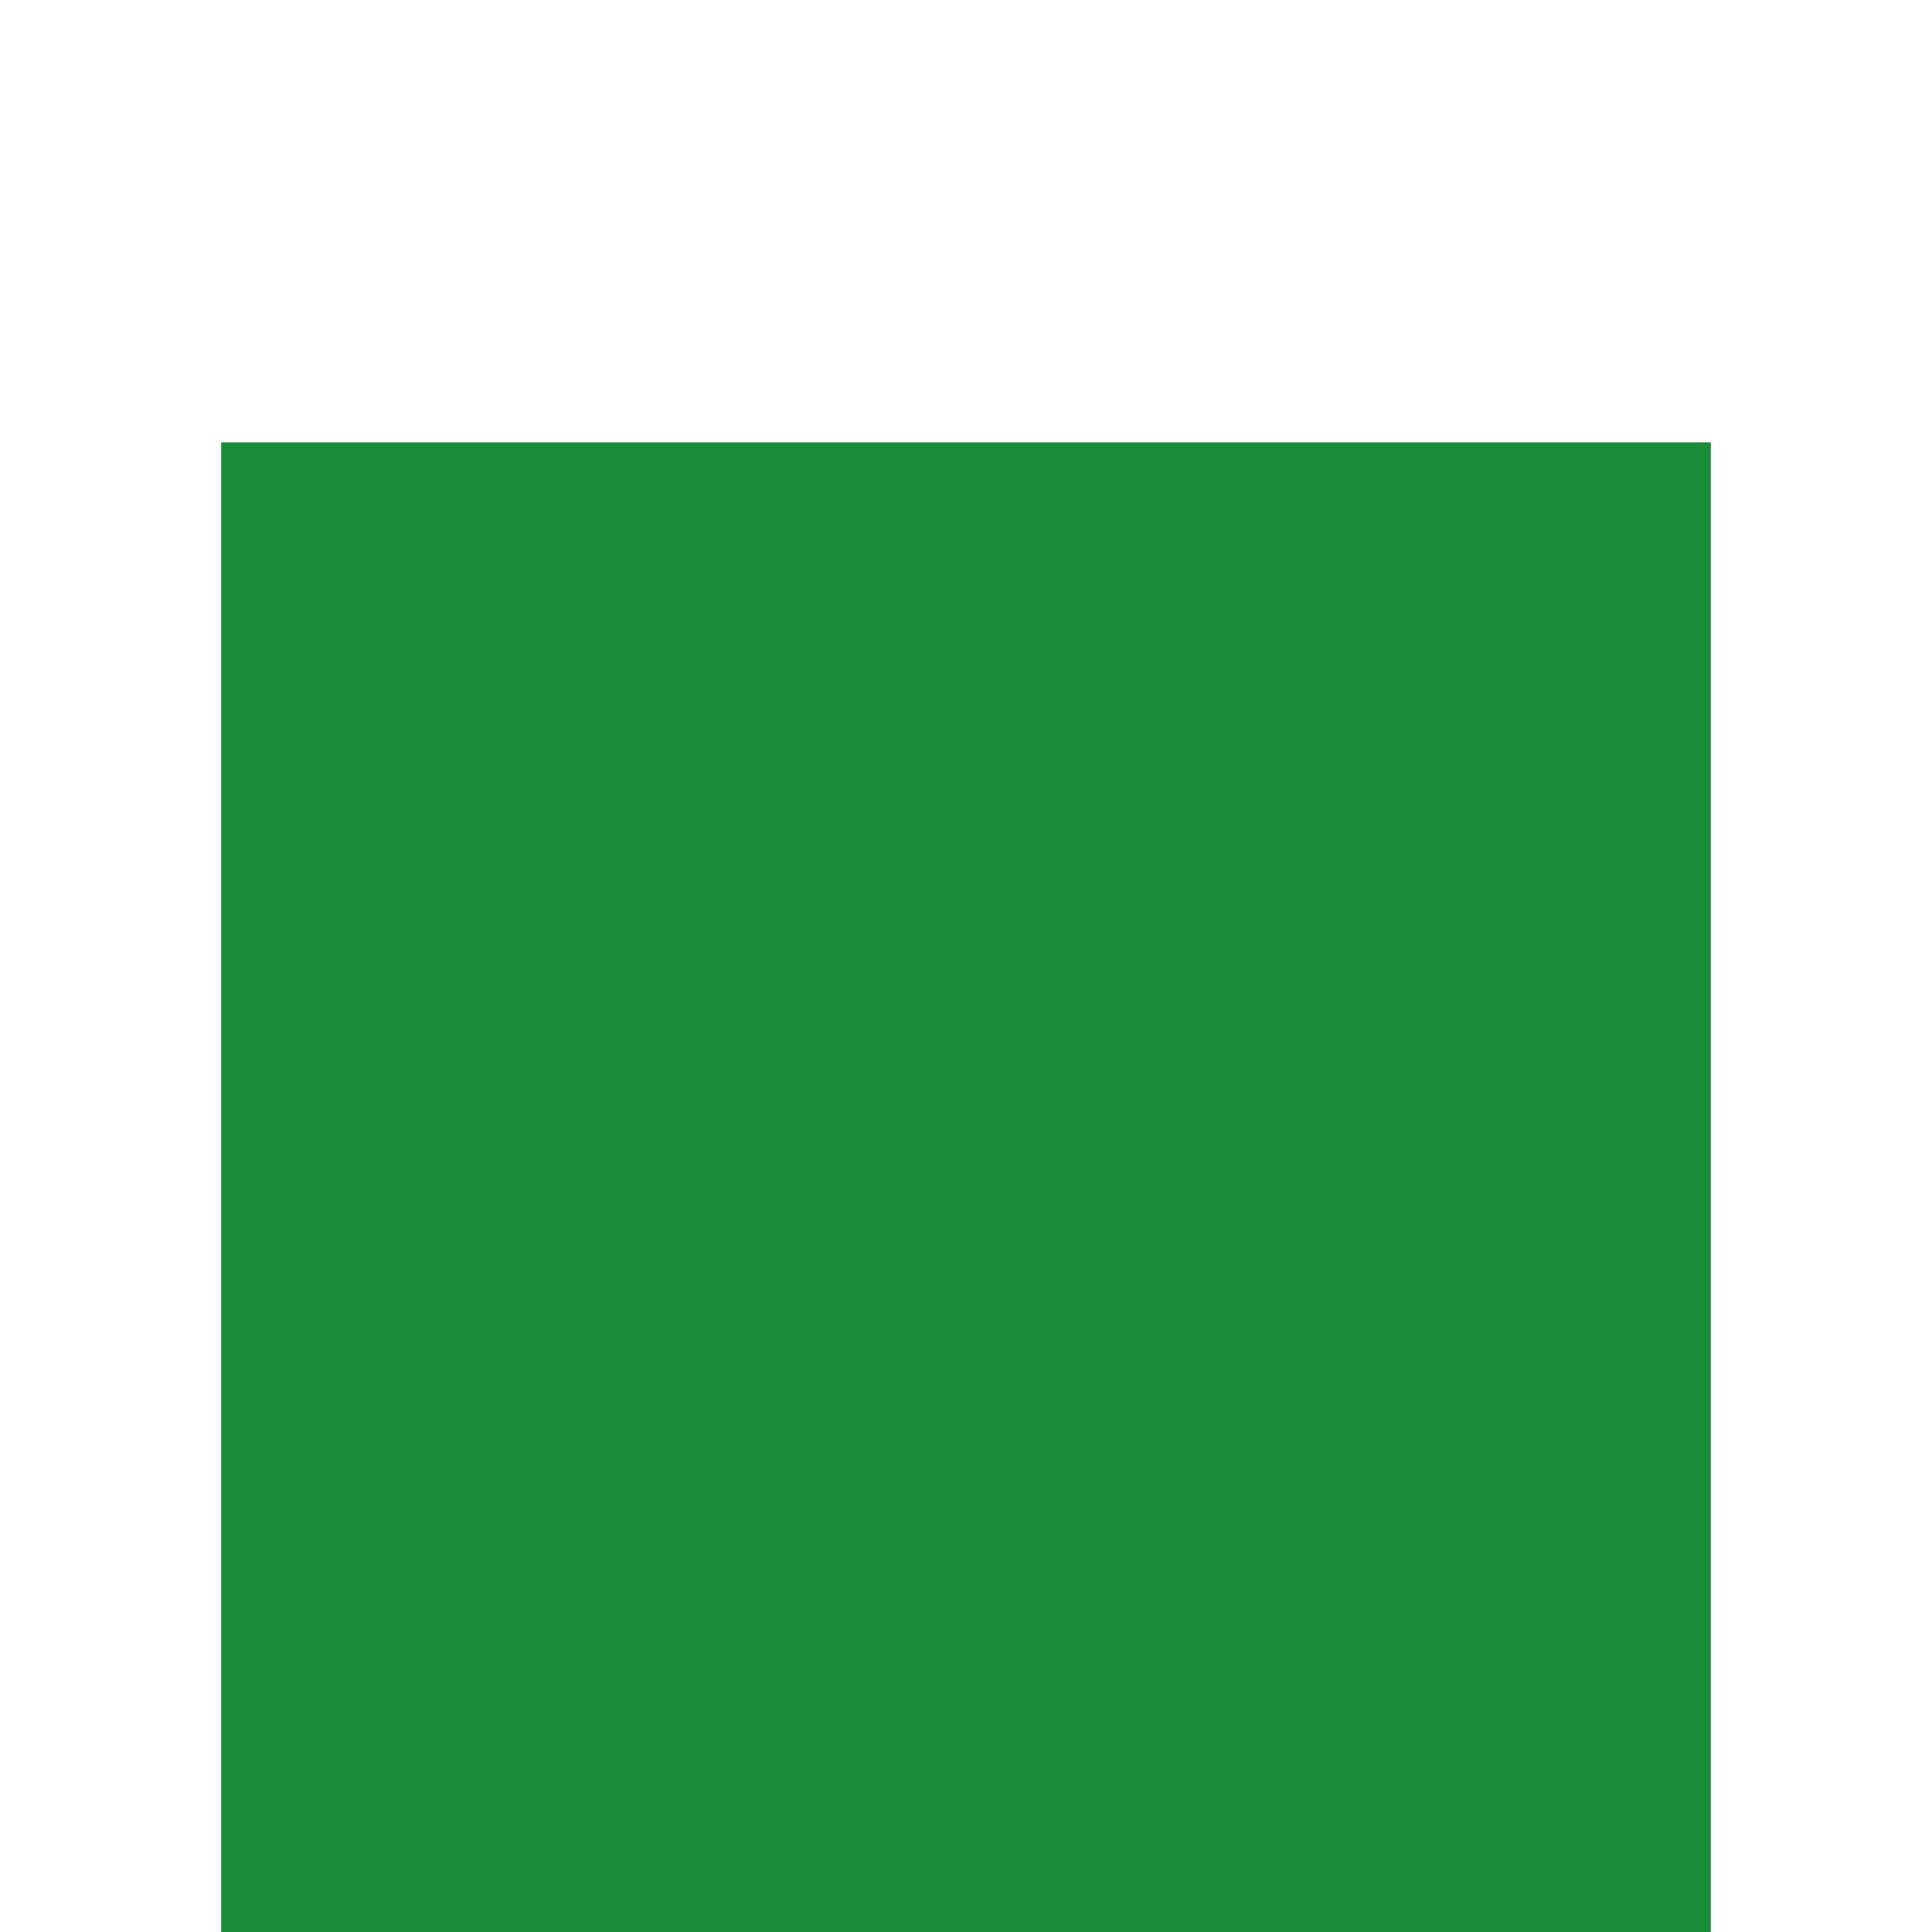
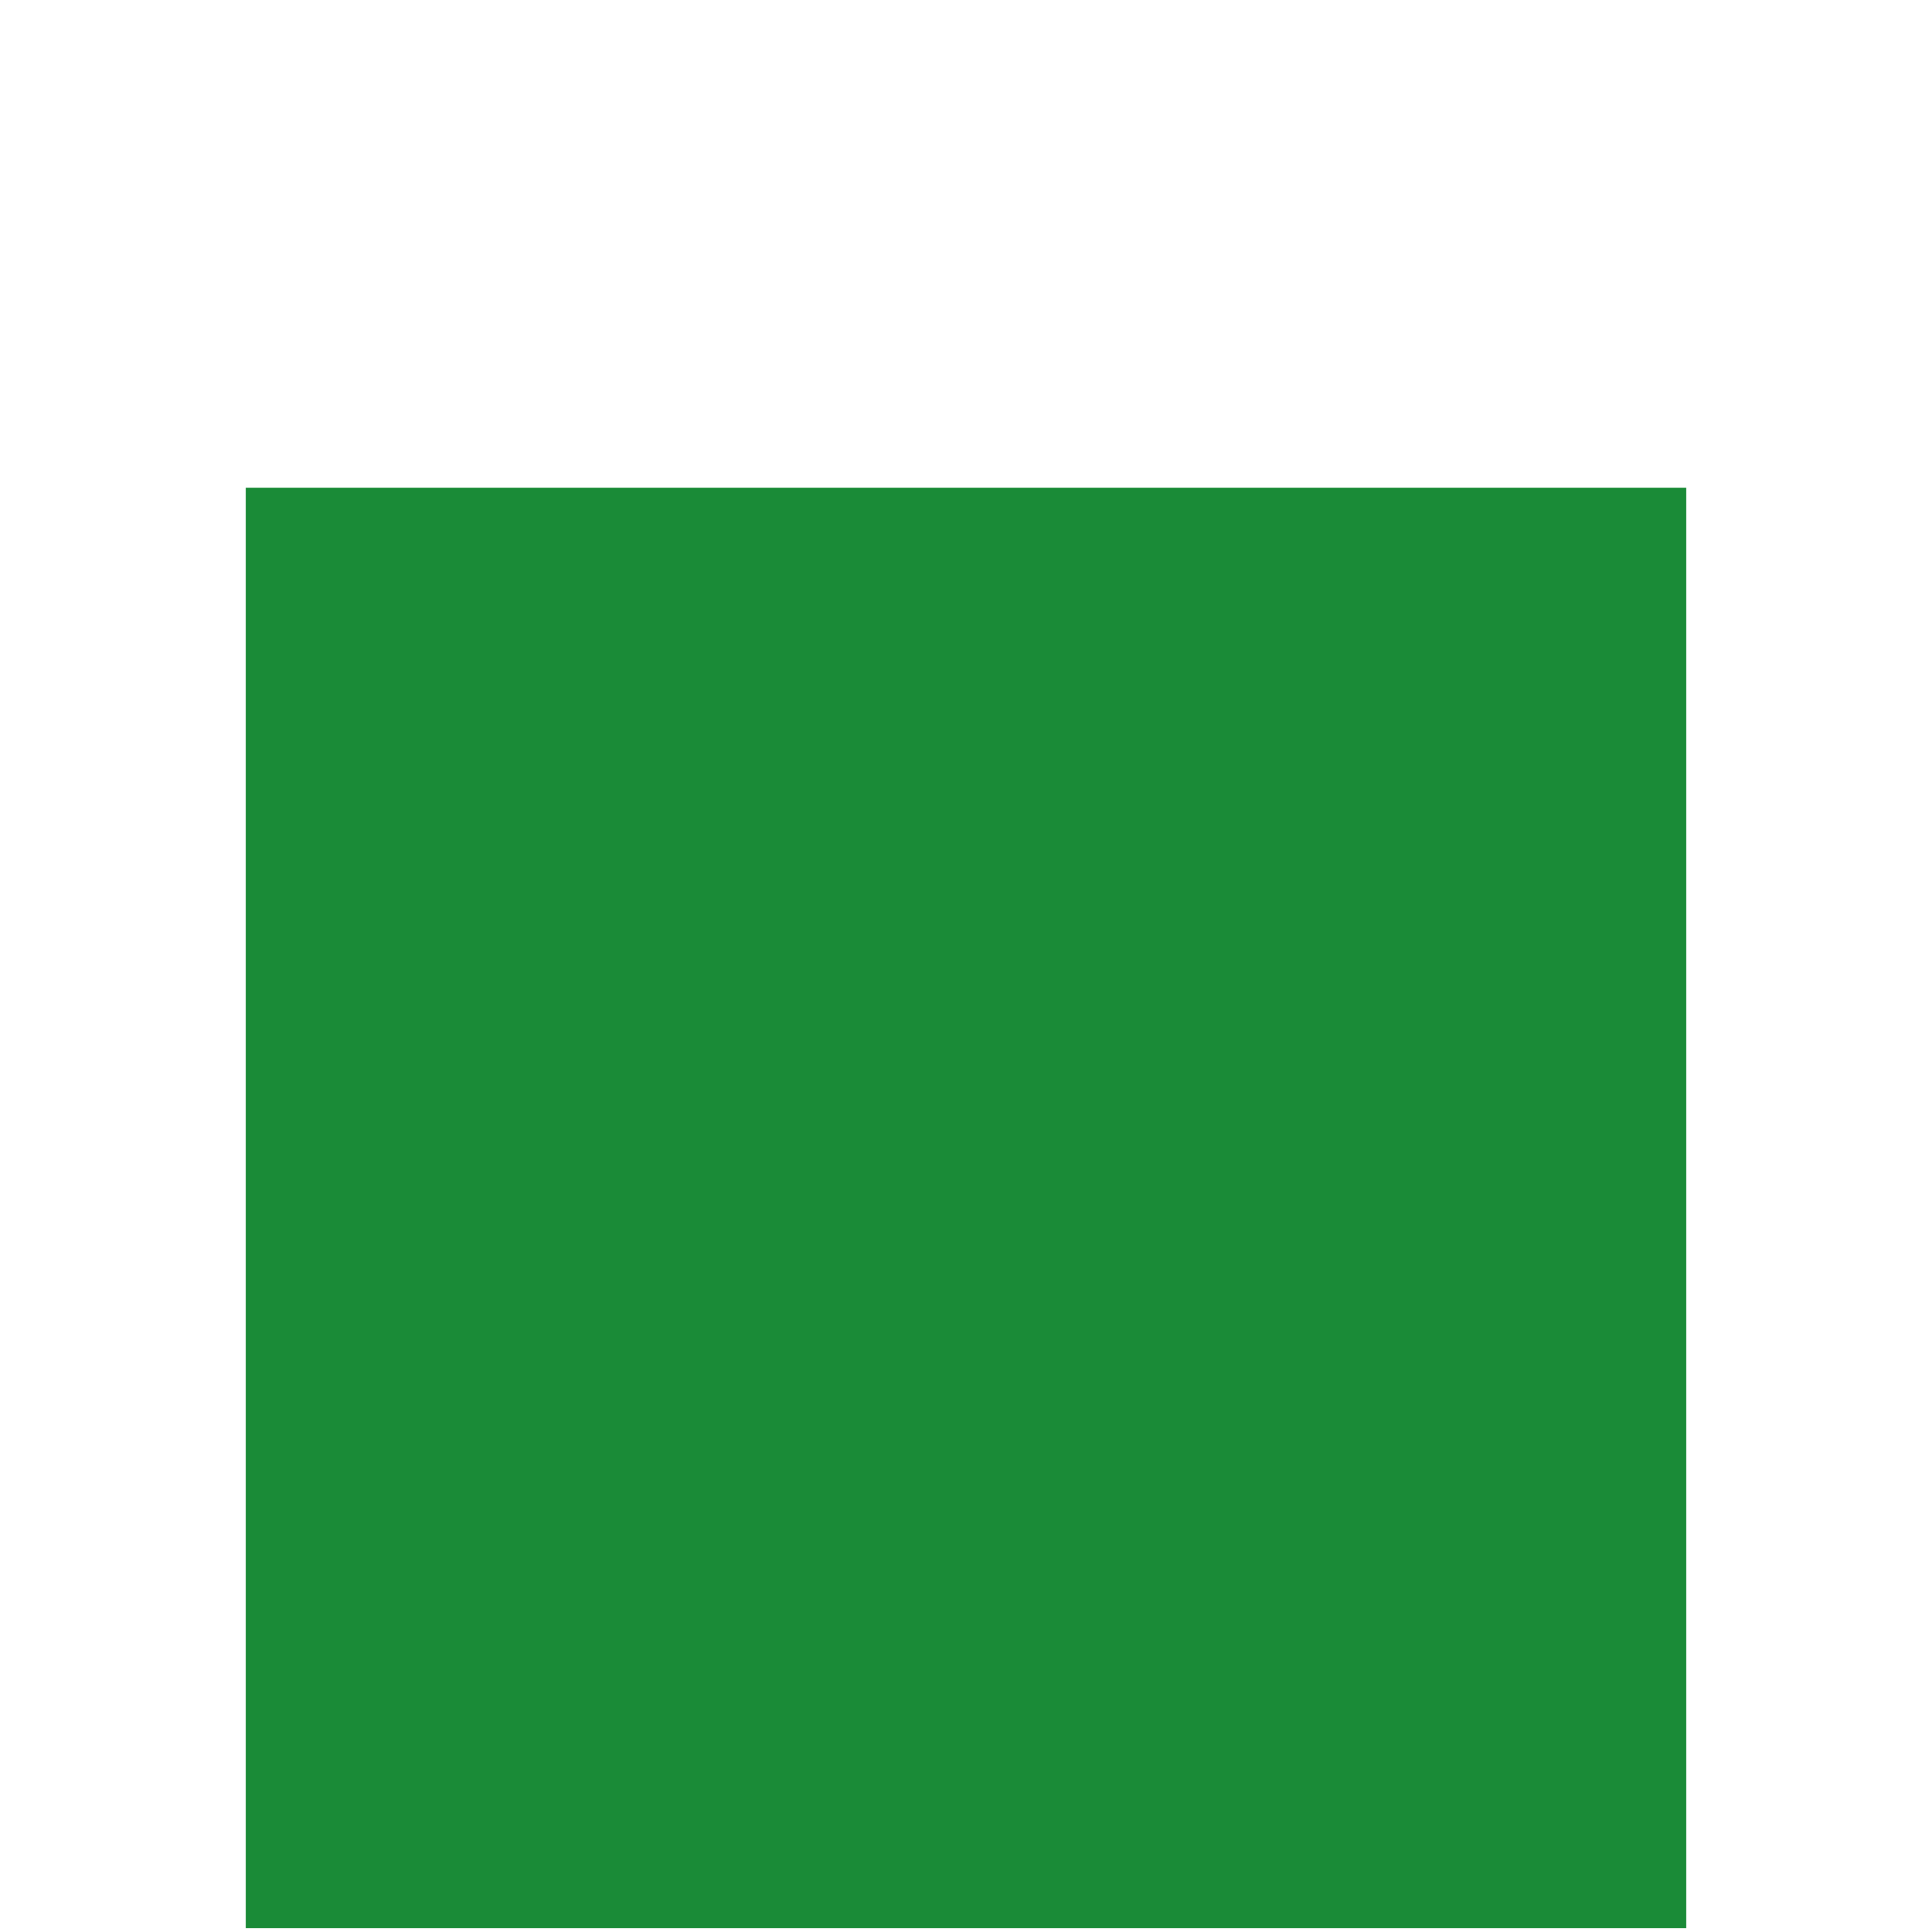
- <svg xmlns="http://www.w3.org/2000/svg" width="14" height="14" viewBox="0 -1.1 3.704 4.804" version="1.1" id="svg1">
+ <svg xmlns="http://www.w3.org/2000/svg" width="16" height="16" viewBox="0 -1.1 4.233 5.49" version="1.1" id="svg1">
  <defs id="defs1" />
-   <rect style="fill:#1a8b37;stroke:none;stroke-width:0.67;stroke-linejoin:bevel;fill-opacity:1" id="rect1" width="3.704" height="3.704" x="0" y="0" />
+   <rect style="fill:#1a8b37;fill-opacity:1;stroke:none;stroke-width:0.74;stroke-linejoin:bevel" id="rect1" width="4.093" height="4.093" x="0.07" y="0.286" />
</svg>
